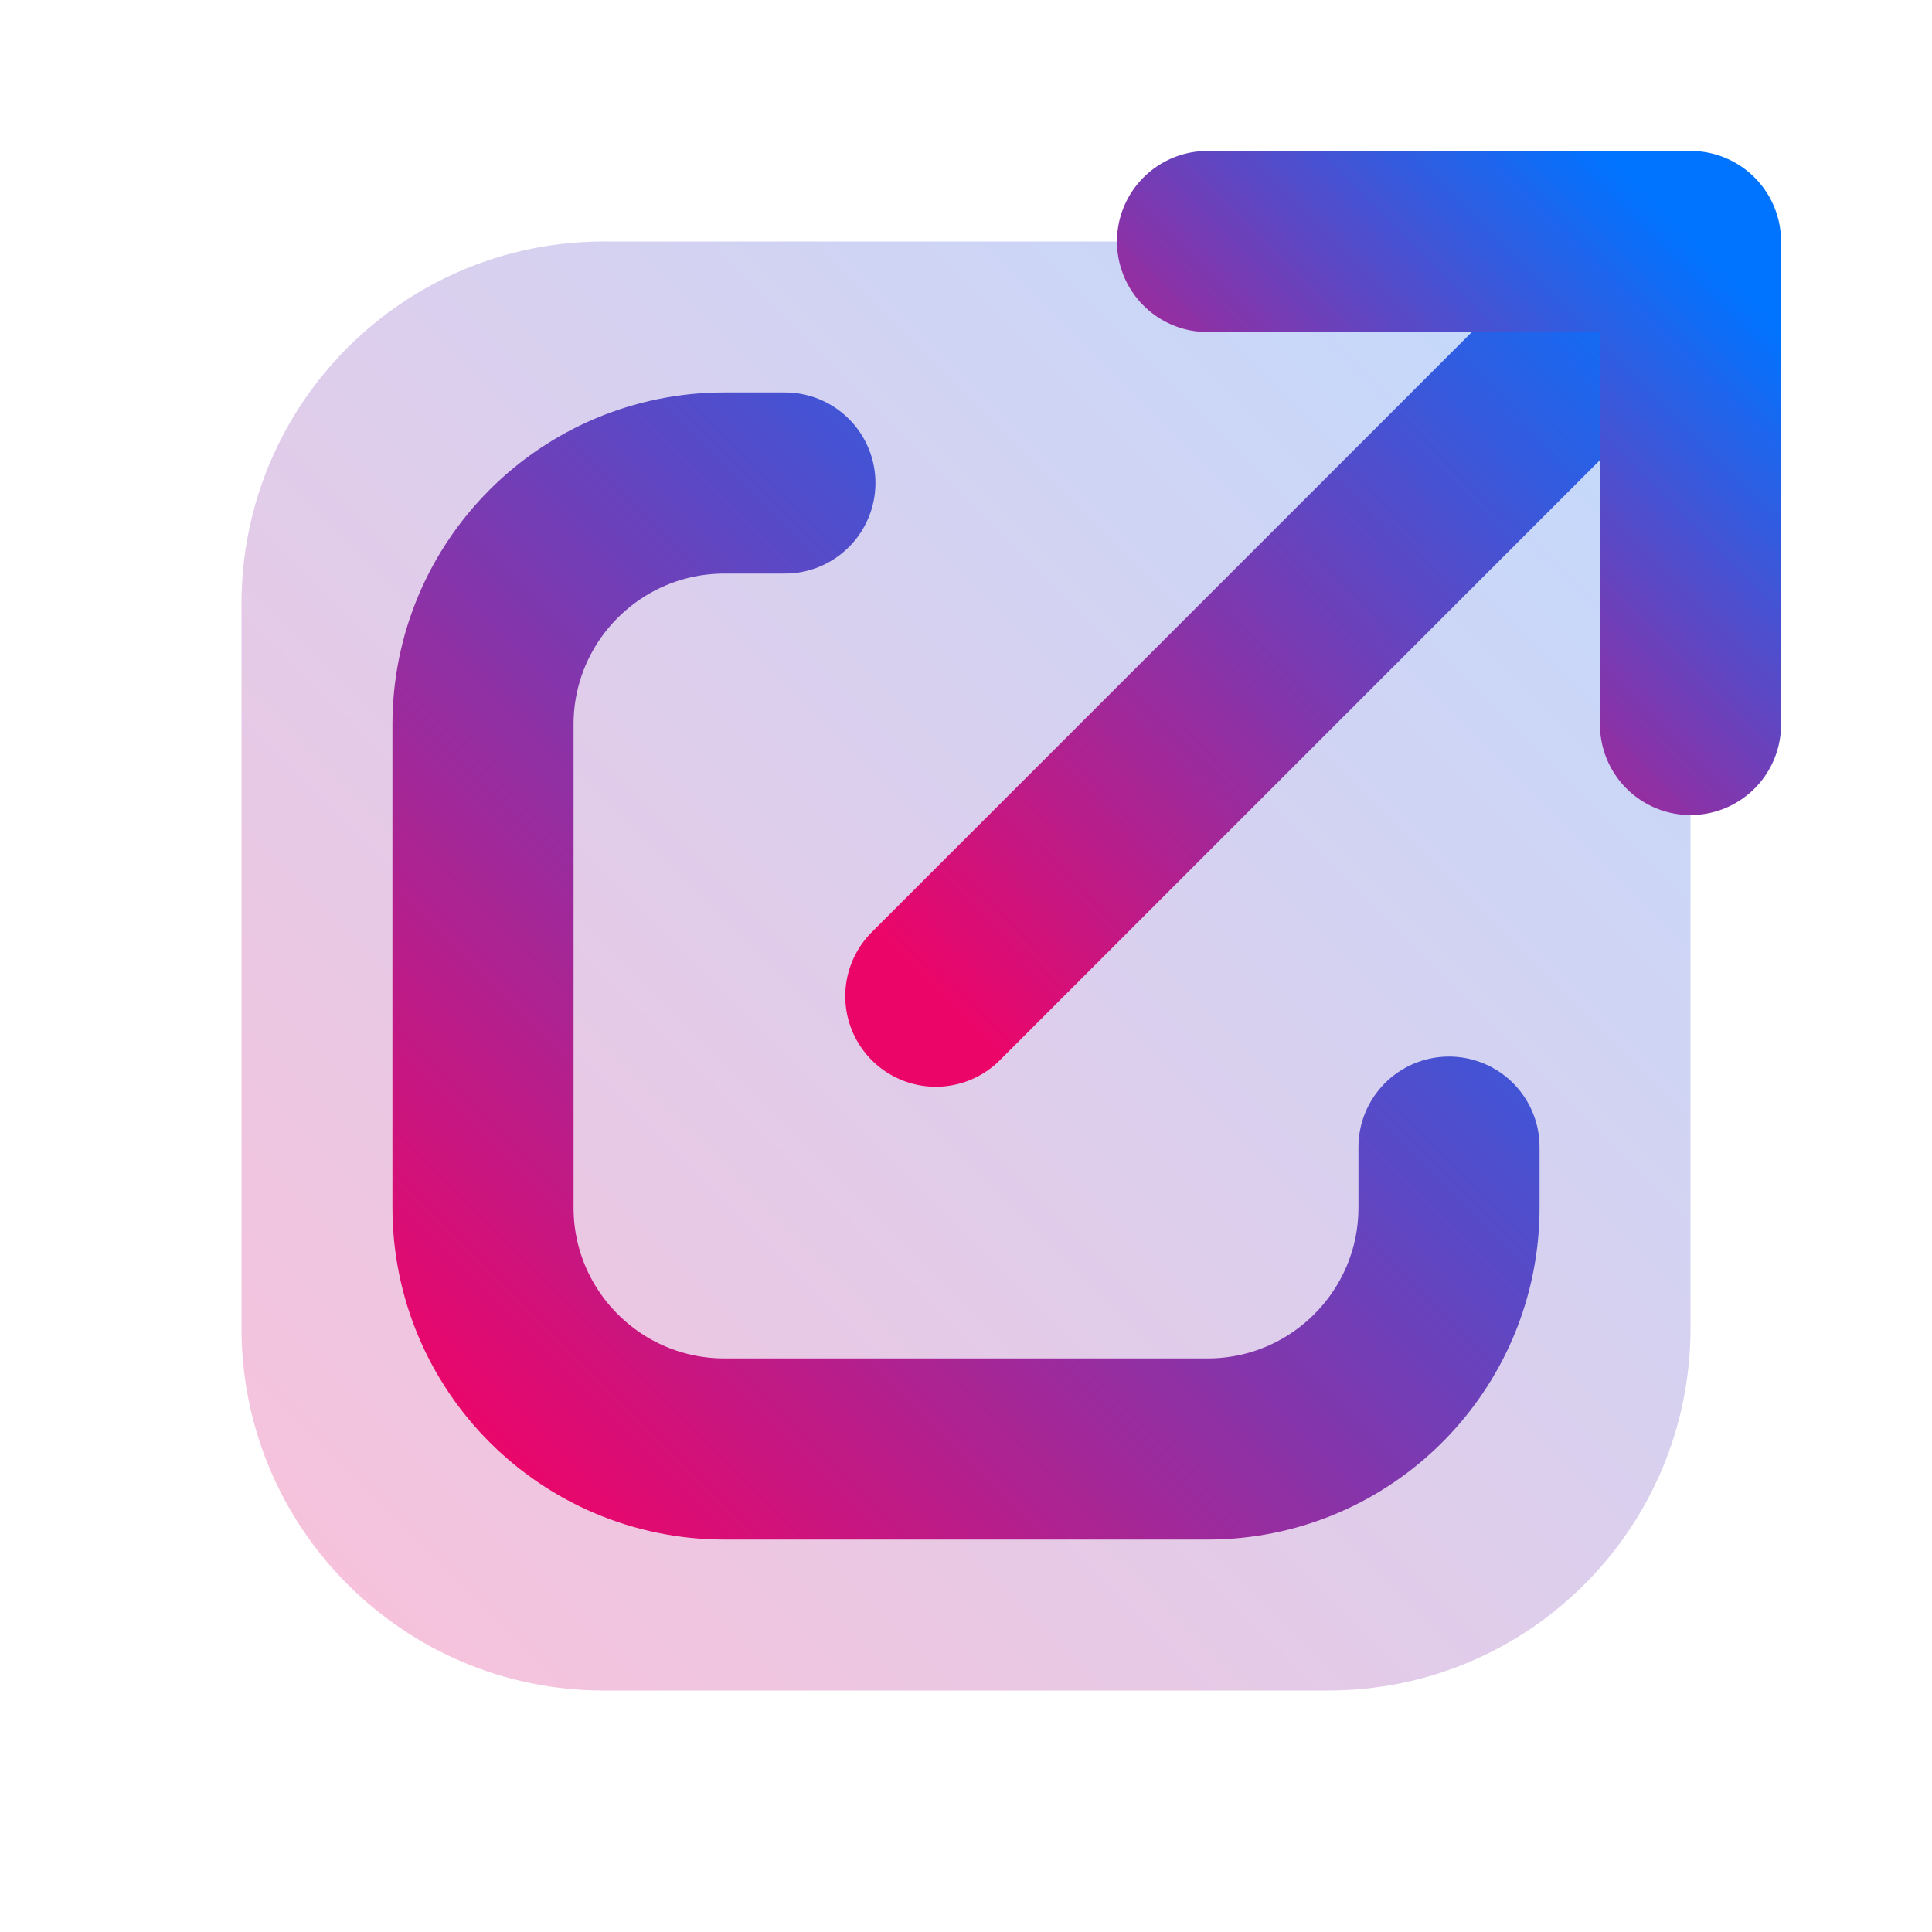
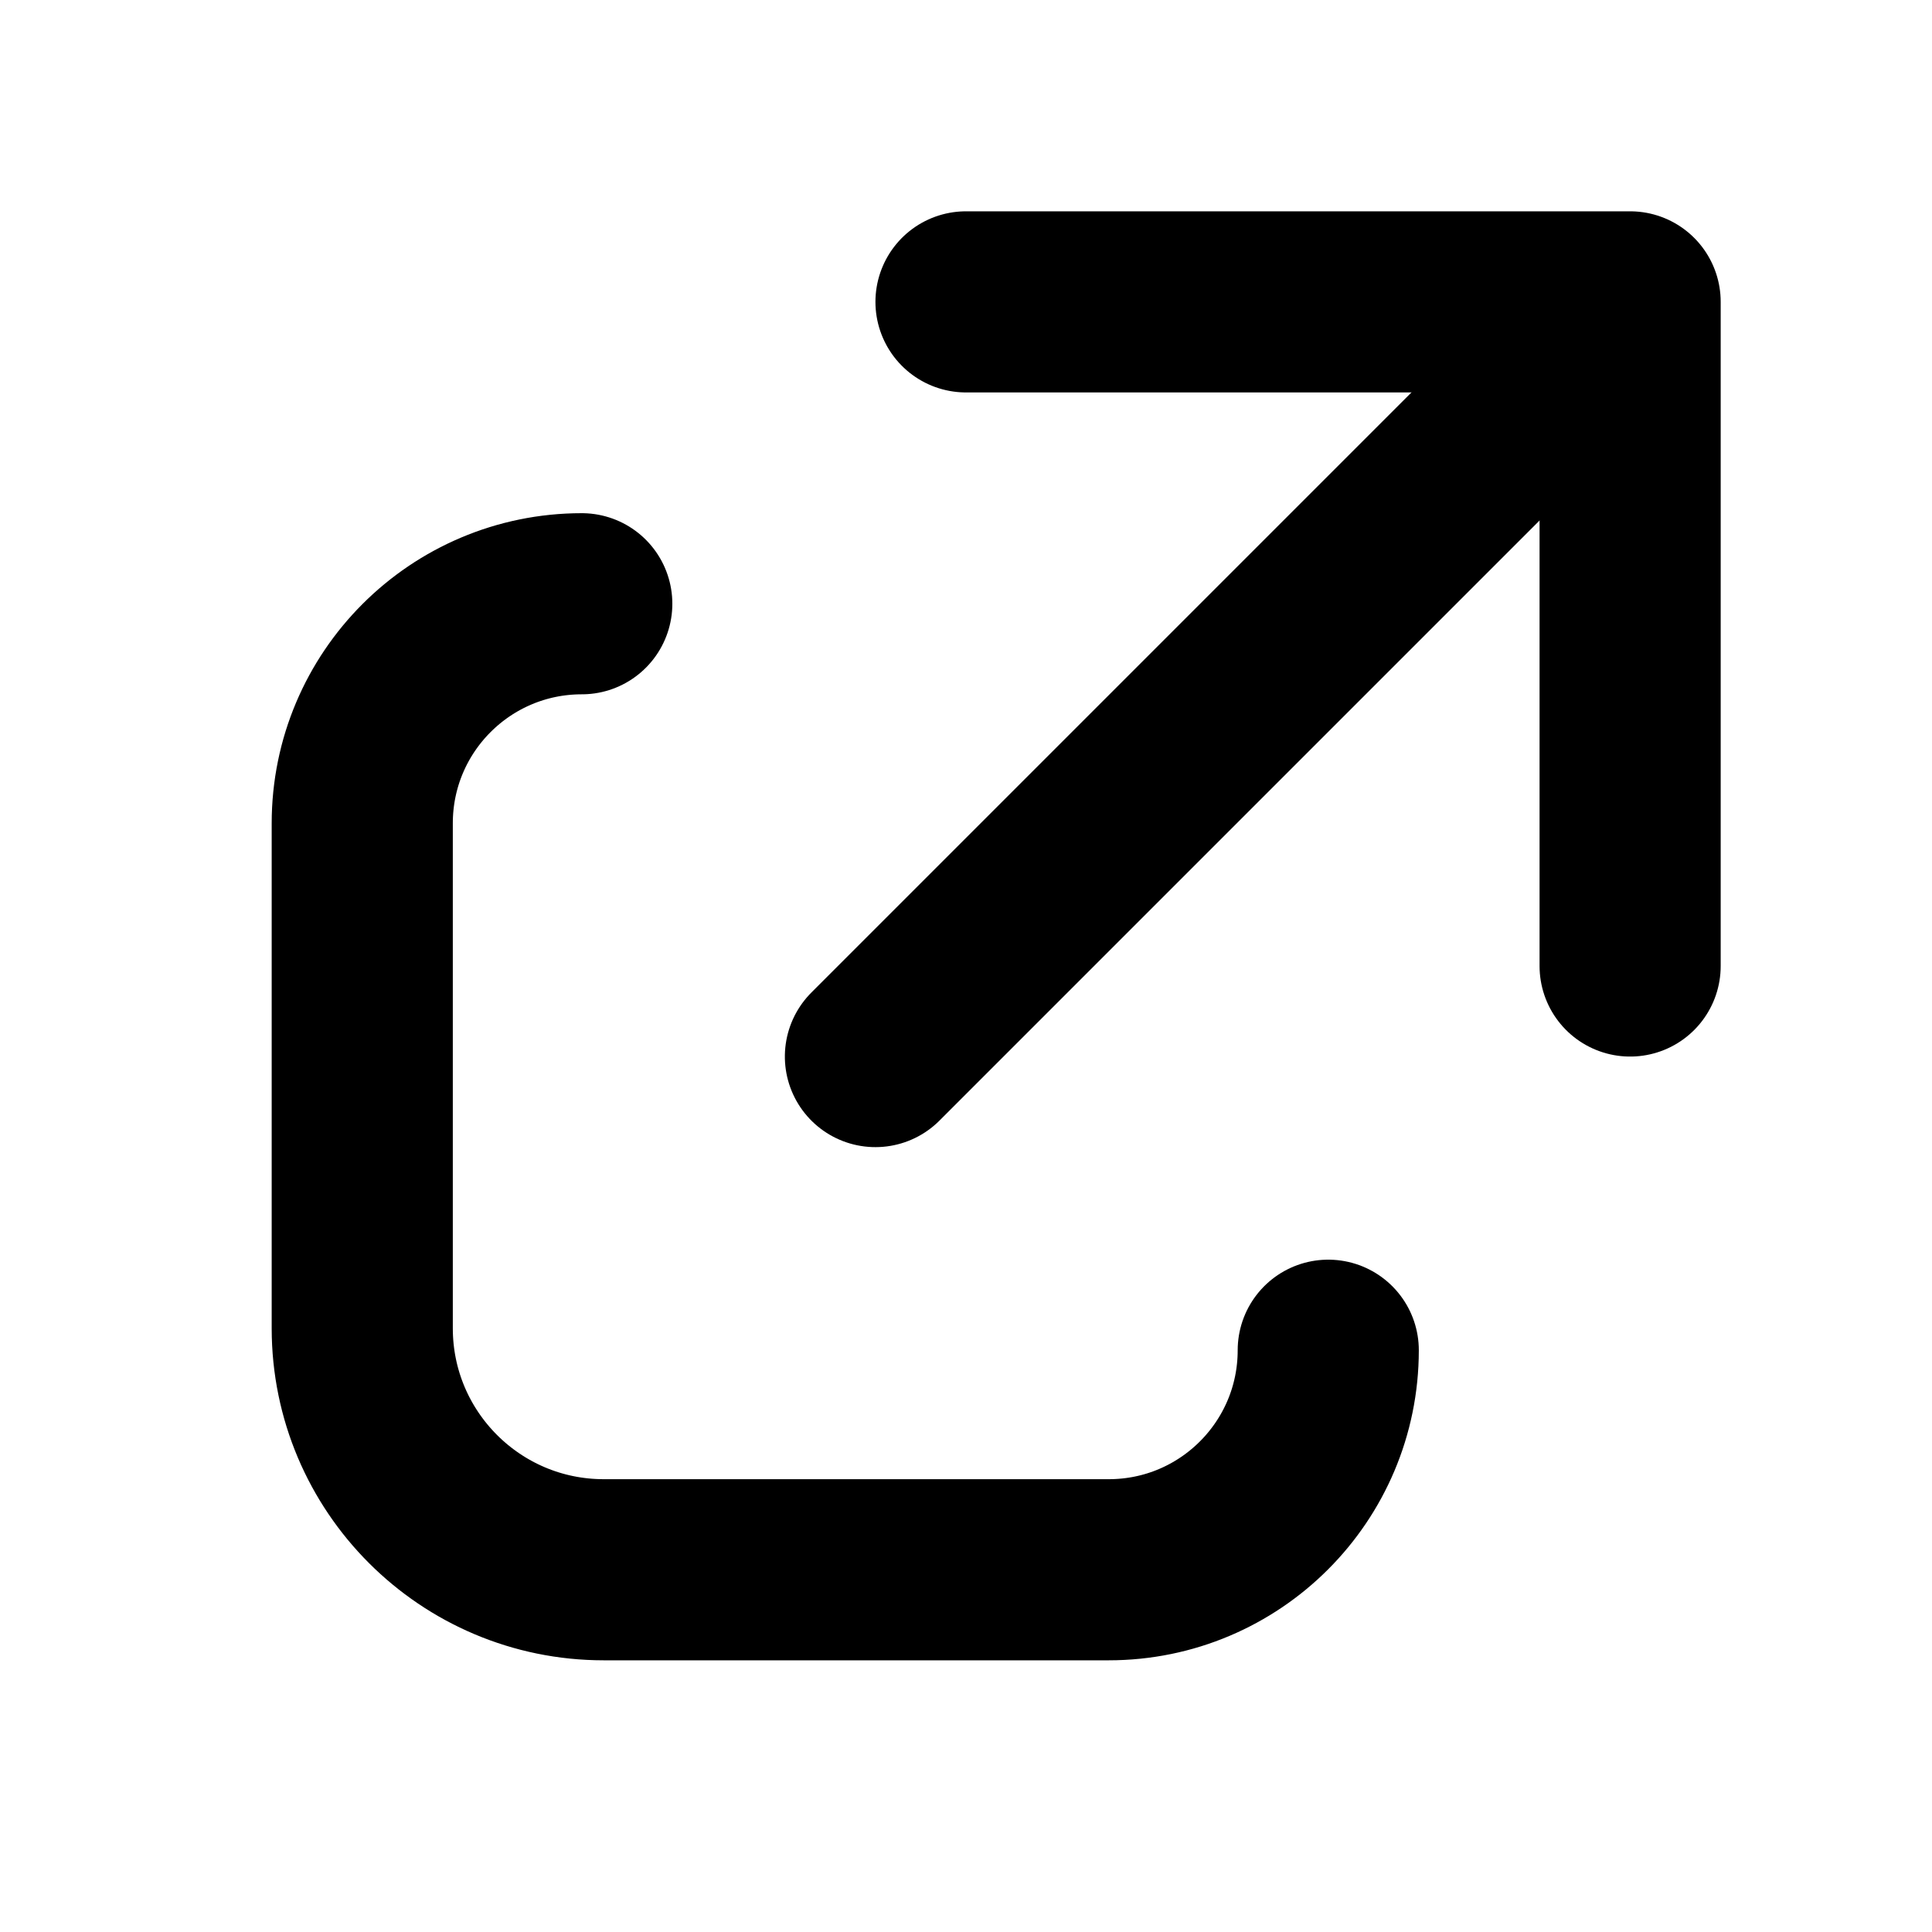
- <svg xmlns="http://www.w3.org/2000/svg" width="40px" height="40px" viewBox="0 0 32 32" version="1.1">
-   <defs>
-     <linearGradient x1="100%" y1="0%" x2="0%" y2="100%" id="linearGradient-1">
-       <stop stop-color="#0073FF" offset="0%" />
-       <stop stop-color="#EC0569" offset="100%" />
-     </linearGradient>
-   </defs>
-   <g id="External" stroke="none" stroke-width="1" fill="none" fill-rule="evenodd">
-     <rect id="Rectangle" fill-opacity="0.25" fill="url(#linearGradient-1)" x="4" y="4" width="24" height="24" rx="6" />
-     <path d="M13,8 L12,8 C9.791,8 8,9.791 8,12 L8,20 C8,22.209 9.791,24 12,24 L20,24 C22.209,24 24,22.209 24,20 L24,19 L24,19" id="Path" stroke="url(#linearGradient-1)" stroke-width="3" stroke-linecap="round" stroke-linejoin="round" />
-     <g id="Group" transform="translate(14.29225, 2.909936)" stroke="url(#linearGradient-1)" stroke-linecap="round" stroke-linejoin="round" stroke-width="3">
-       <path d="M1.315,13.699 L13.104,1.491" id="Path-2" transform="translate(7.5, 7.5) rotate(1) translate(-7.5, -7.5) " />
-       <polyline id="Path-3" points="13.708 9.09 13.708 1.09 5.708 1.09" />
-     </g>
+ <svg xmlns="http://www.w3.org/2000/svg" width="32px" height="32px" viewBox="0 0 32 32" version="1.1">
+   <g id="External" stroke="none" stroke-width="1" fill="none" fill-rule="evenodd" stroke-linecap="round" stroke-linejoin="round">
+     <path d="M9.636,10 C7.628,10 6,11.628 6,13.636 L6,22 C6,24.209 7.791,26 10,26 L18.364,26 C20.372,26 22,24.372 22,22.364 L22,22.364 L22,22.364" id="Path" stroke="#000000" stroke-width="3" />
+     <path d="M14.607,17.609 L26.396,5.401" id="Path-2" stroke="#000000" stroke-width="3" transform="translate(20.79225, 11.40994) rotate(1) translate(-20.79225, -11.40994) " />
+     <polyline id="Path-3" stroke="#000000" stroke-width="3" points="27 16 27 5 16 5" />
  </g>
</svg>
